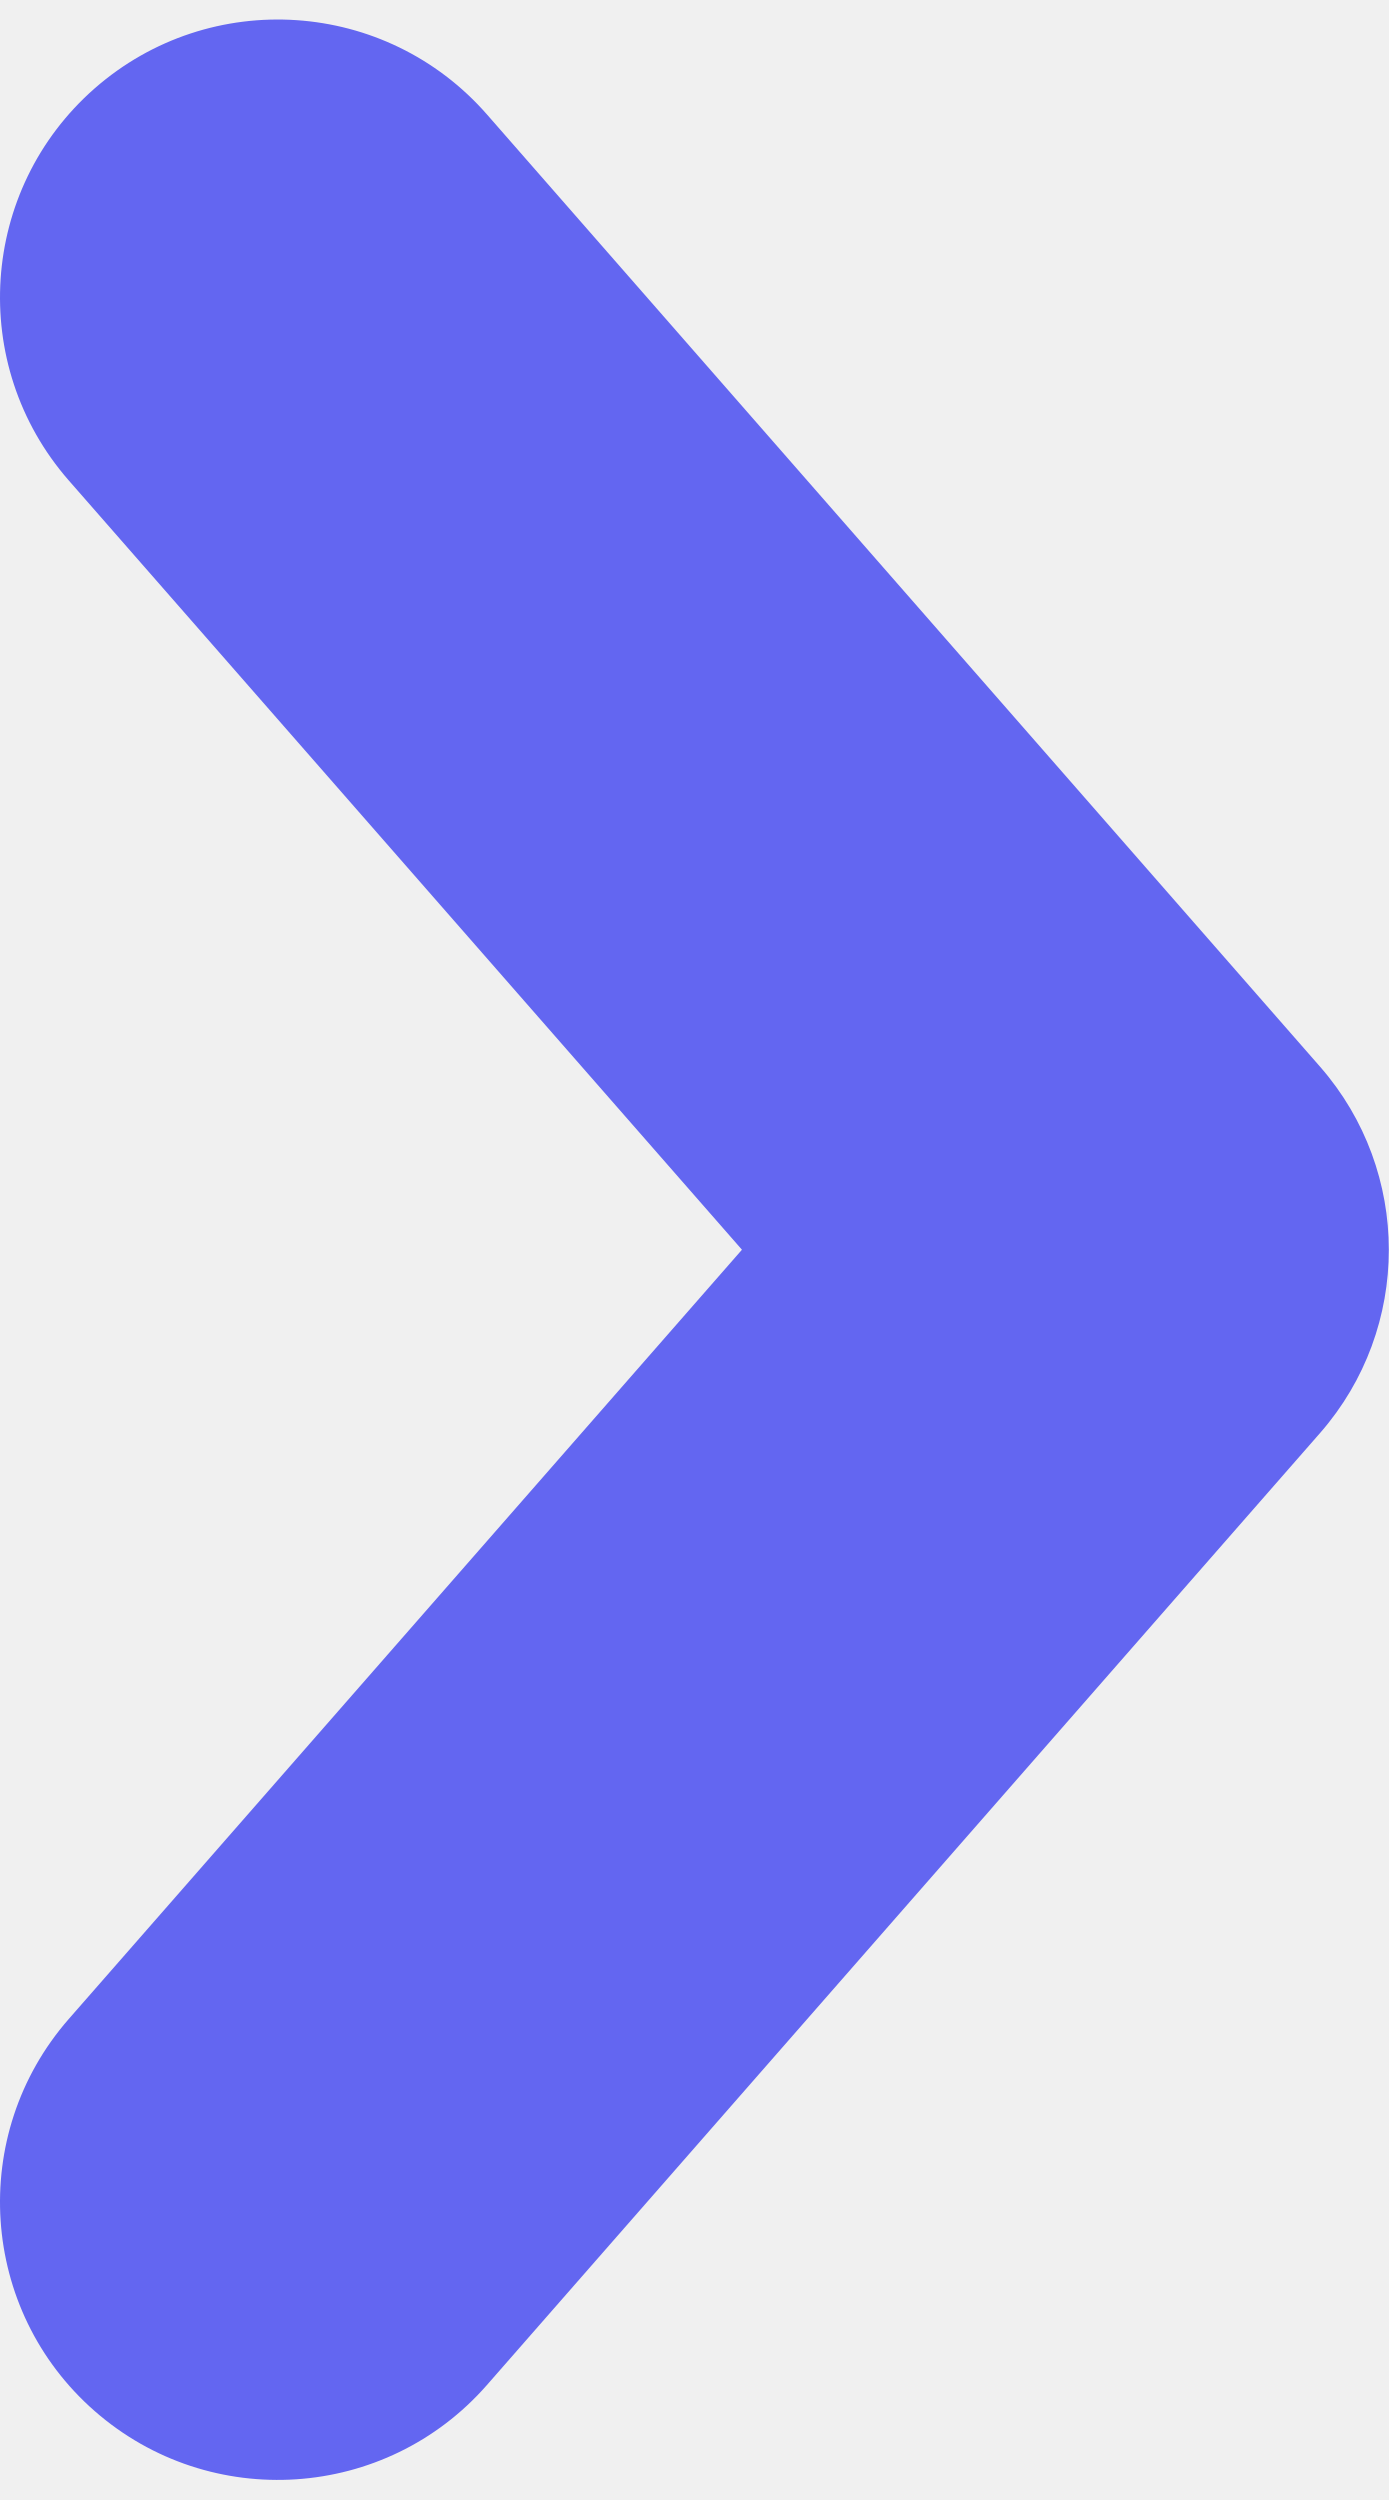
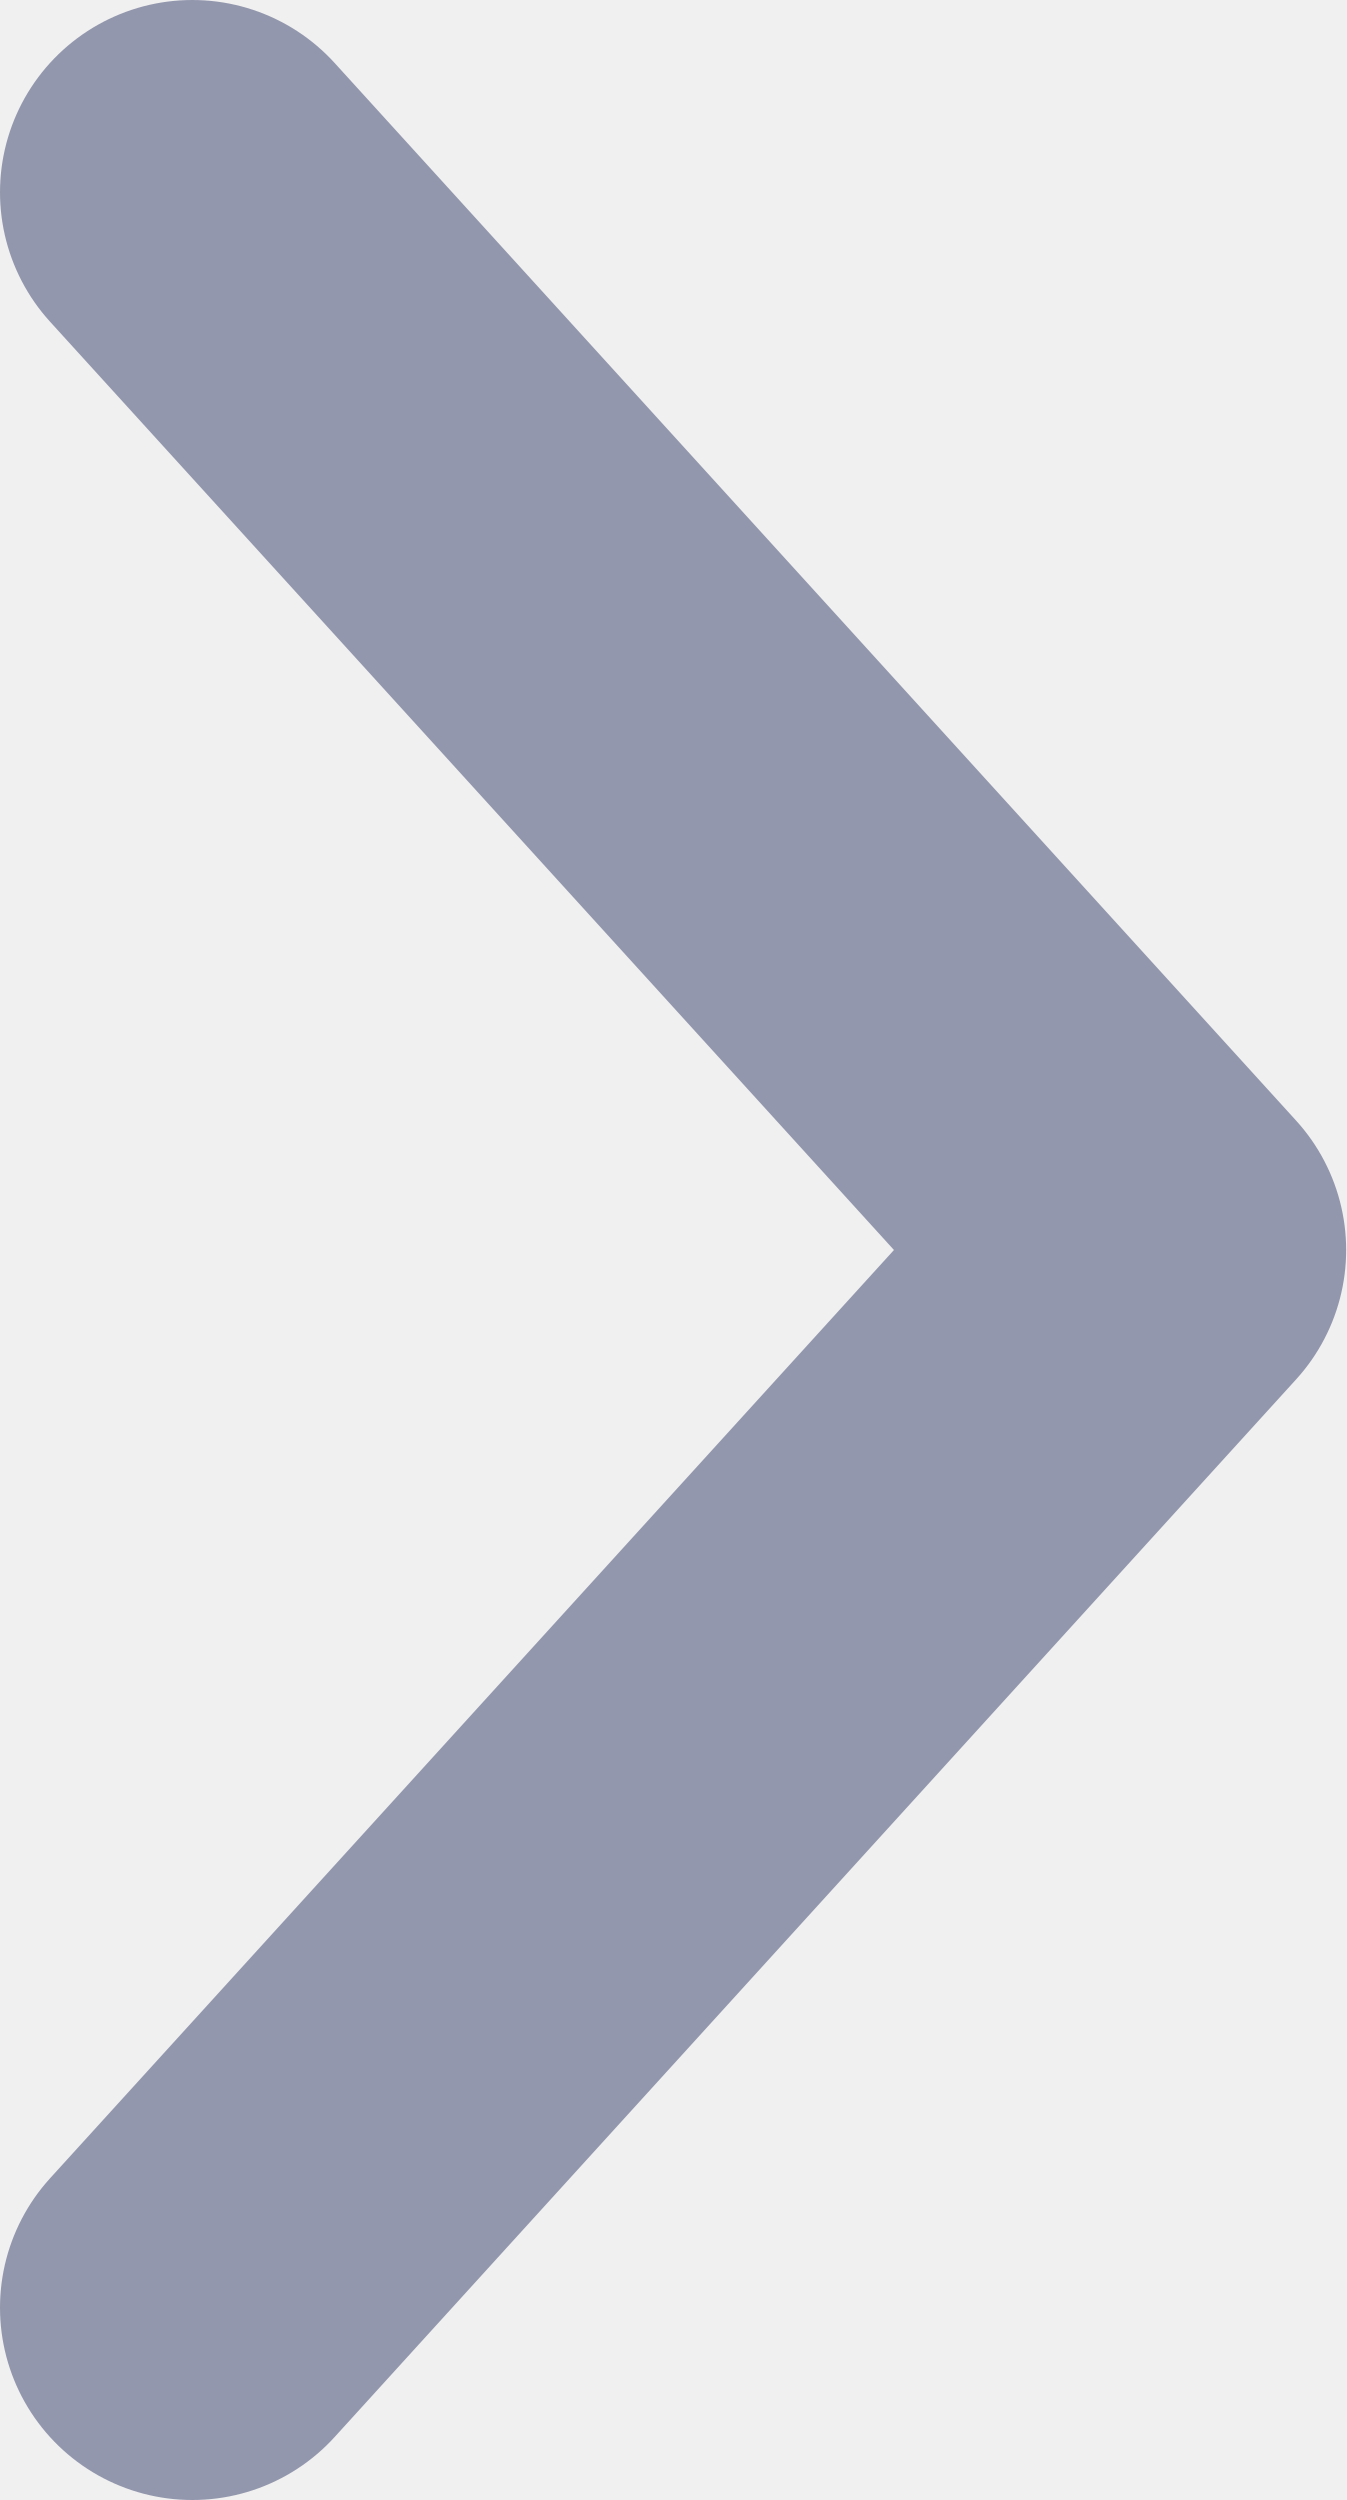
- <svg xmlns="http://www.w3.org/2000/svg" width="5" height="9" viewBox="0 0 5 9" fill="none">
-   <path fill-rule="evenodd" clip-rule="evenodd" d="M4.753 5.158C5.082 4.781 5.082 4.218 4.753 3.841L1.753 0.412C1.389 -0.004 0.757 -0.046 0.341 0.318C-0.074 0.682 -0.116 1.313 0.247 1.729L2.671 4.499L0.247 7.269C-0.116 7.685 -0.074 8.317 0.341 8.68C0.757 9.044 1.389 9.002 1.753 8.586L4.753 5.158Z" fill="#6366F1" />
+ <svg xmlns="http://www.w3.org/2000/svg" width="7" height="13" viewBox="0 0 7 13" fill="none">
+   <g clip-path="url(#clip0_853_11523)">
+     <path d="M1 12L6 6.5L1 1" stroke="#9397AD" stroke-width="2" stroke-linecap="round" stroke-linejoin="round" />
+   </g>
+   <defs>
+     <clipPath id="clip0_853_11523">
+       <rect width="7" height="13" fill="white" />
+     </clipPath>
+   </defs>
</svg>
